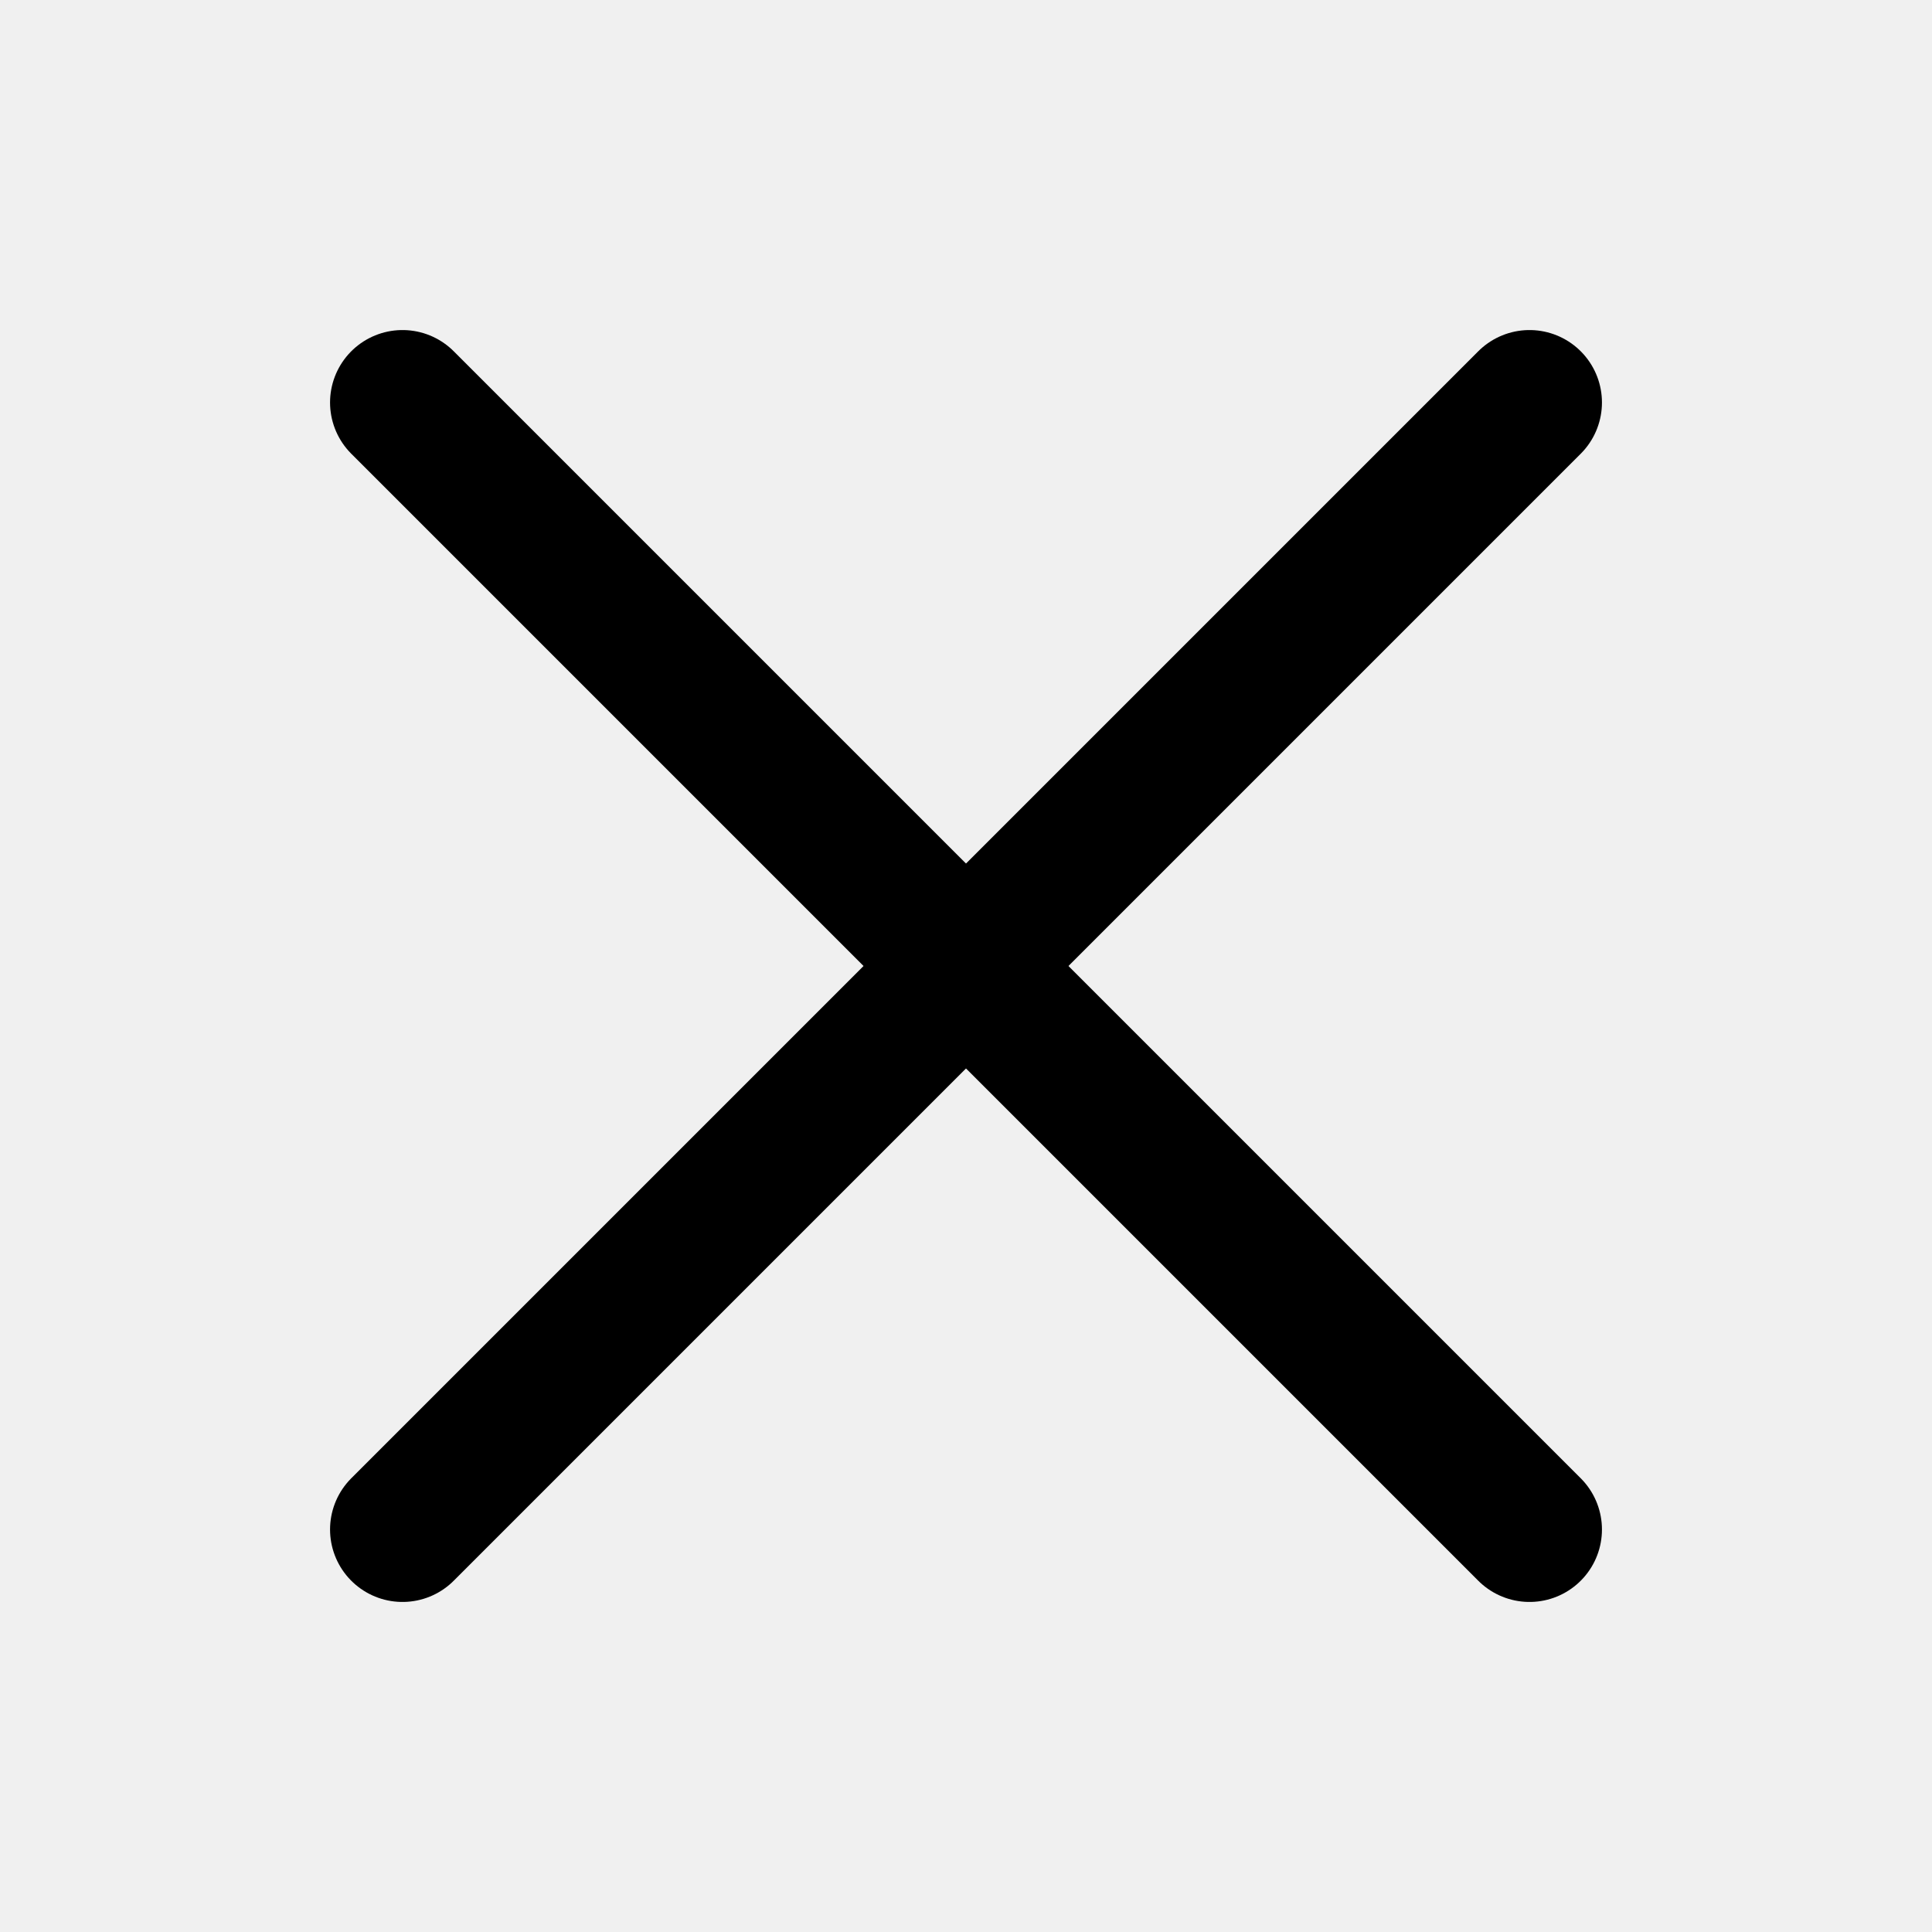
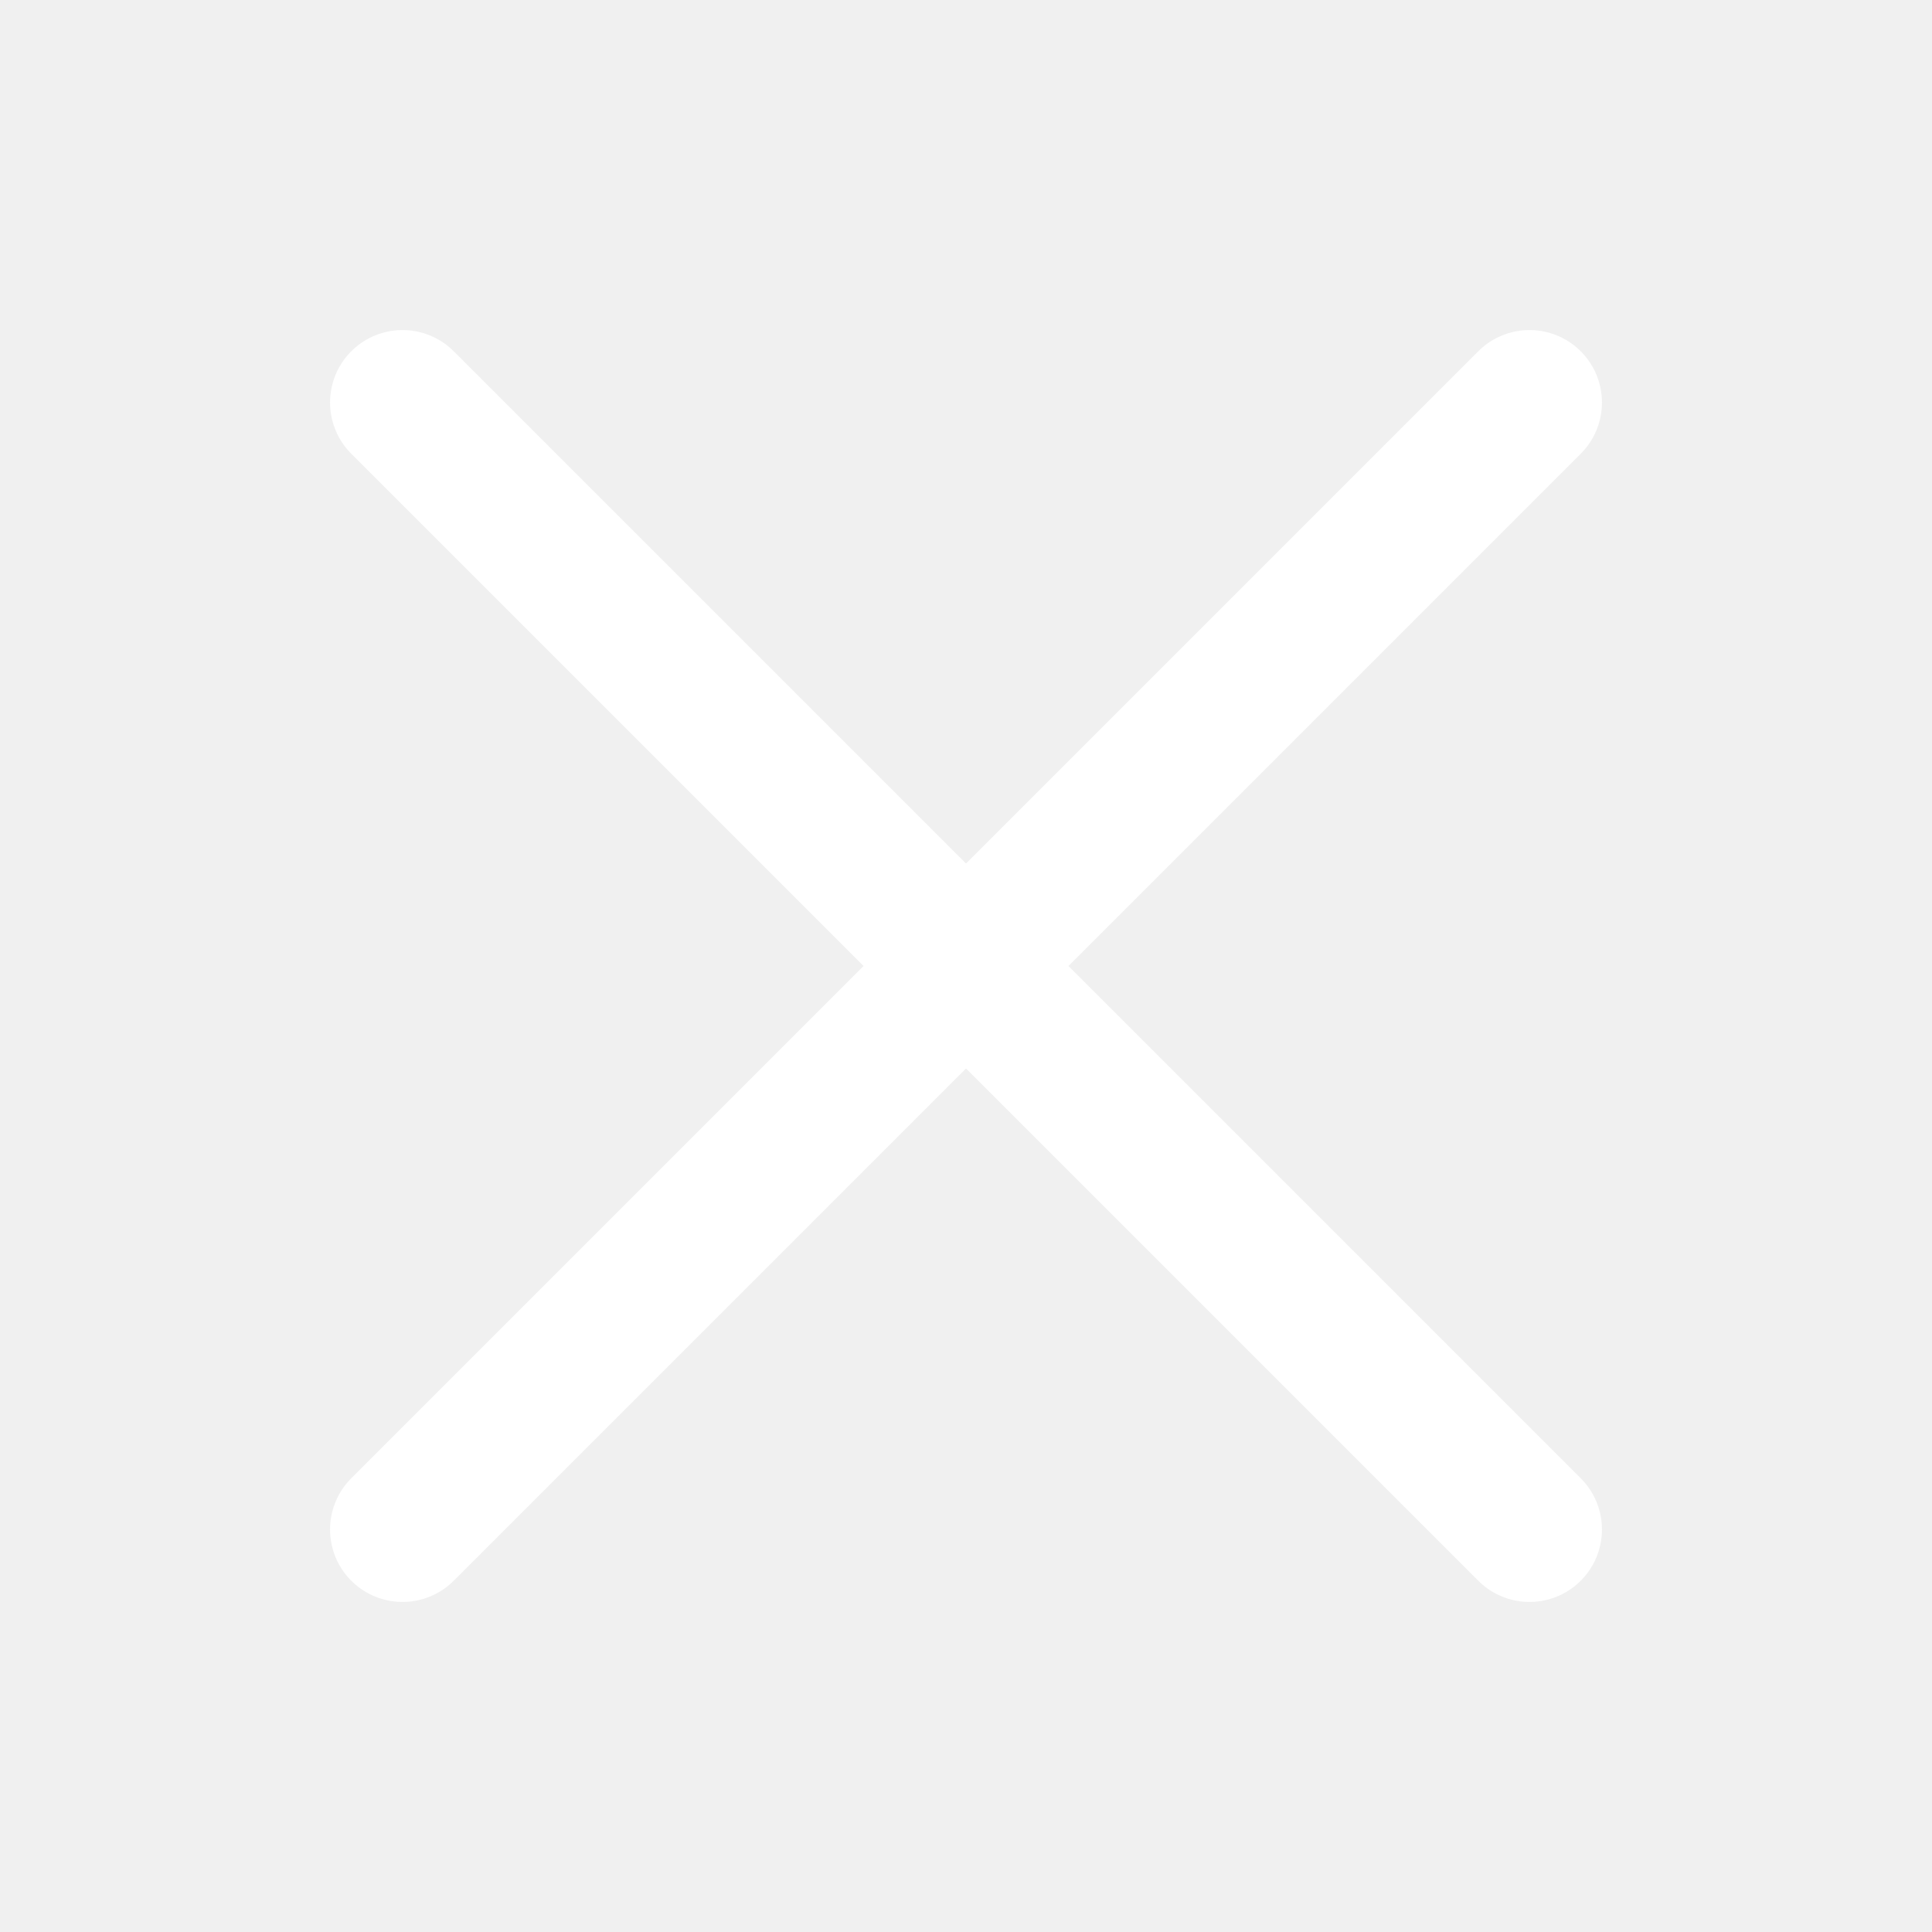
<svg xmlns="http://www.w3.org/2000/svg" width="48" height="48" viewBox="0 0 48 48" fill="none">
-   <path d="M10 10L38 38" stroke="black" stroke-width="3.6" stroke-linecap="round" stroke-linejoin="round" />
-   <path d="M10 38L38 10" stroke="black" stroke-width="3.6" stroke-linecap="round" stroke-linejoin="round" />
+   <path d="M10 10L38 38" stroke="#FFFFFF" stroke-width="3.6" stroke-linecap="round" stroke-linejoin="round" />
+   <path d="M10 38L38 10" stroke="#FFFFFF" stroke-width="3.6" stroke-linecap="round" stroke-linejoin="round" />
</svg>
